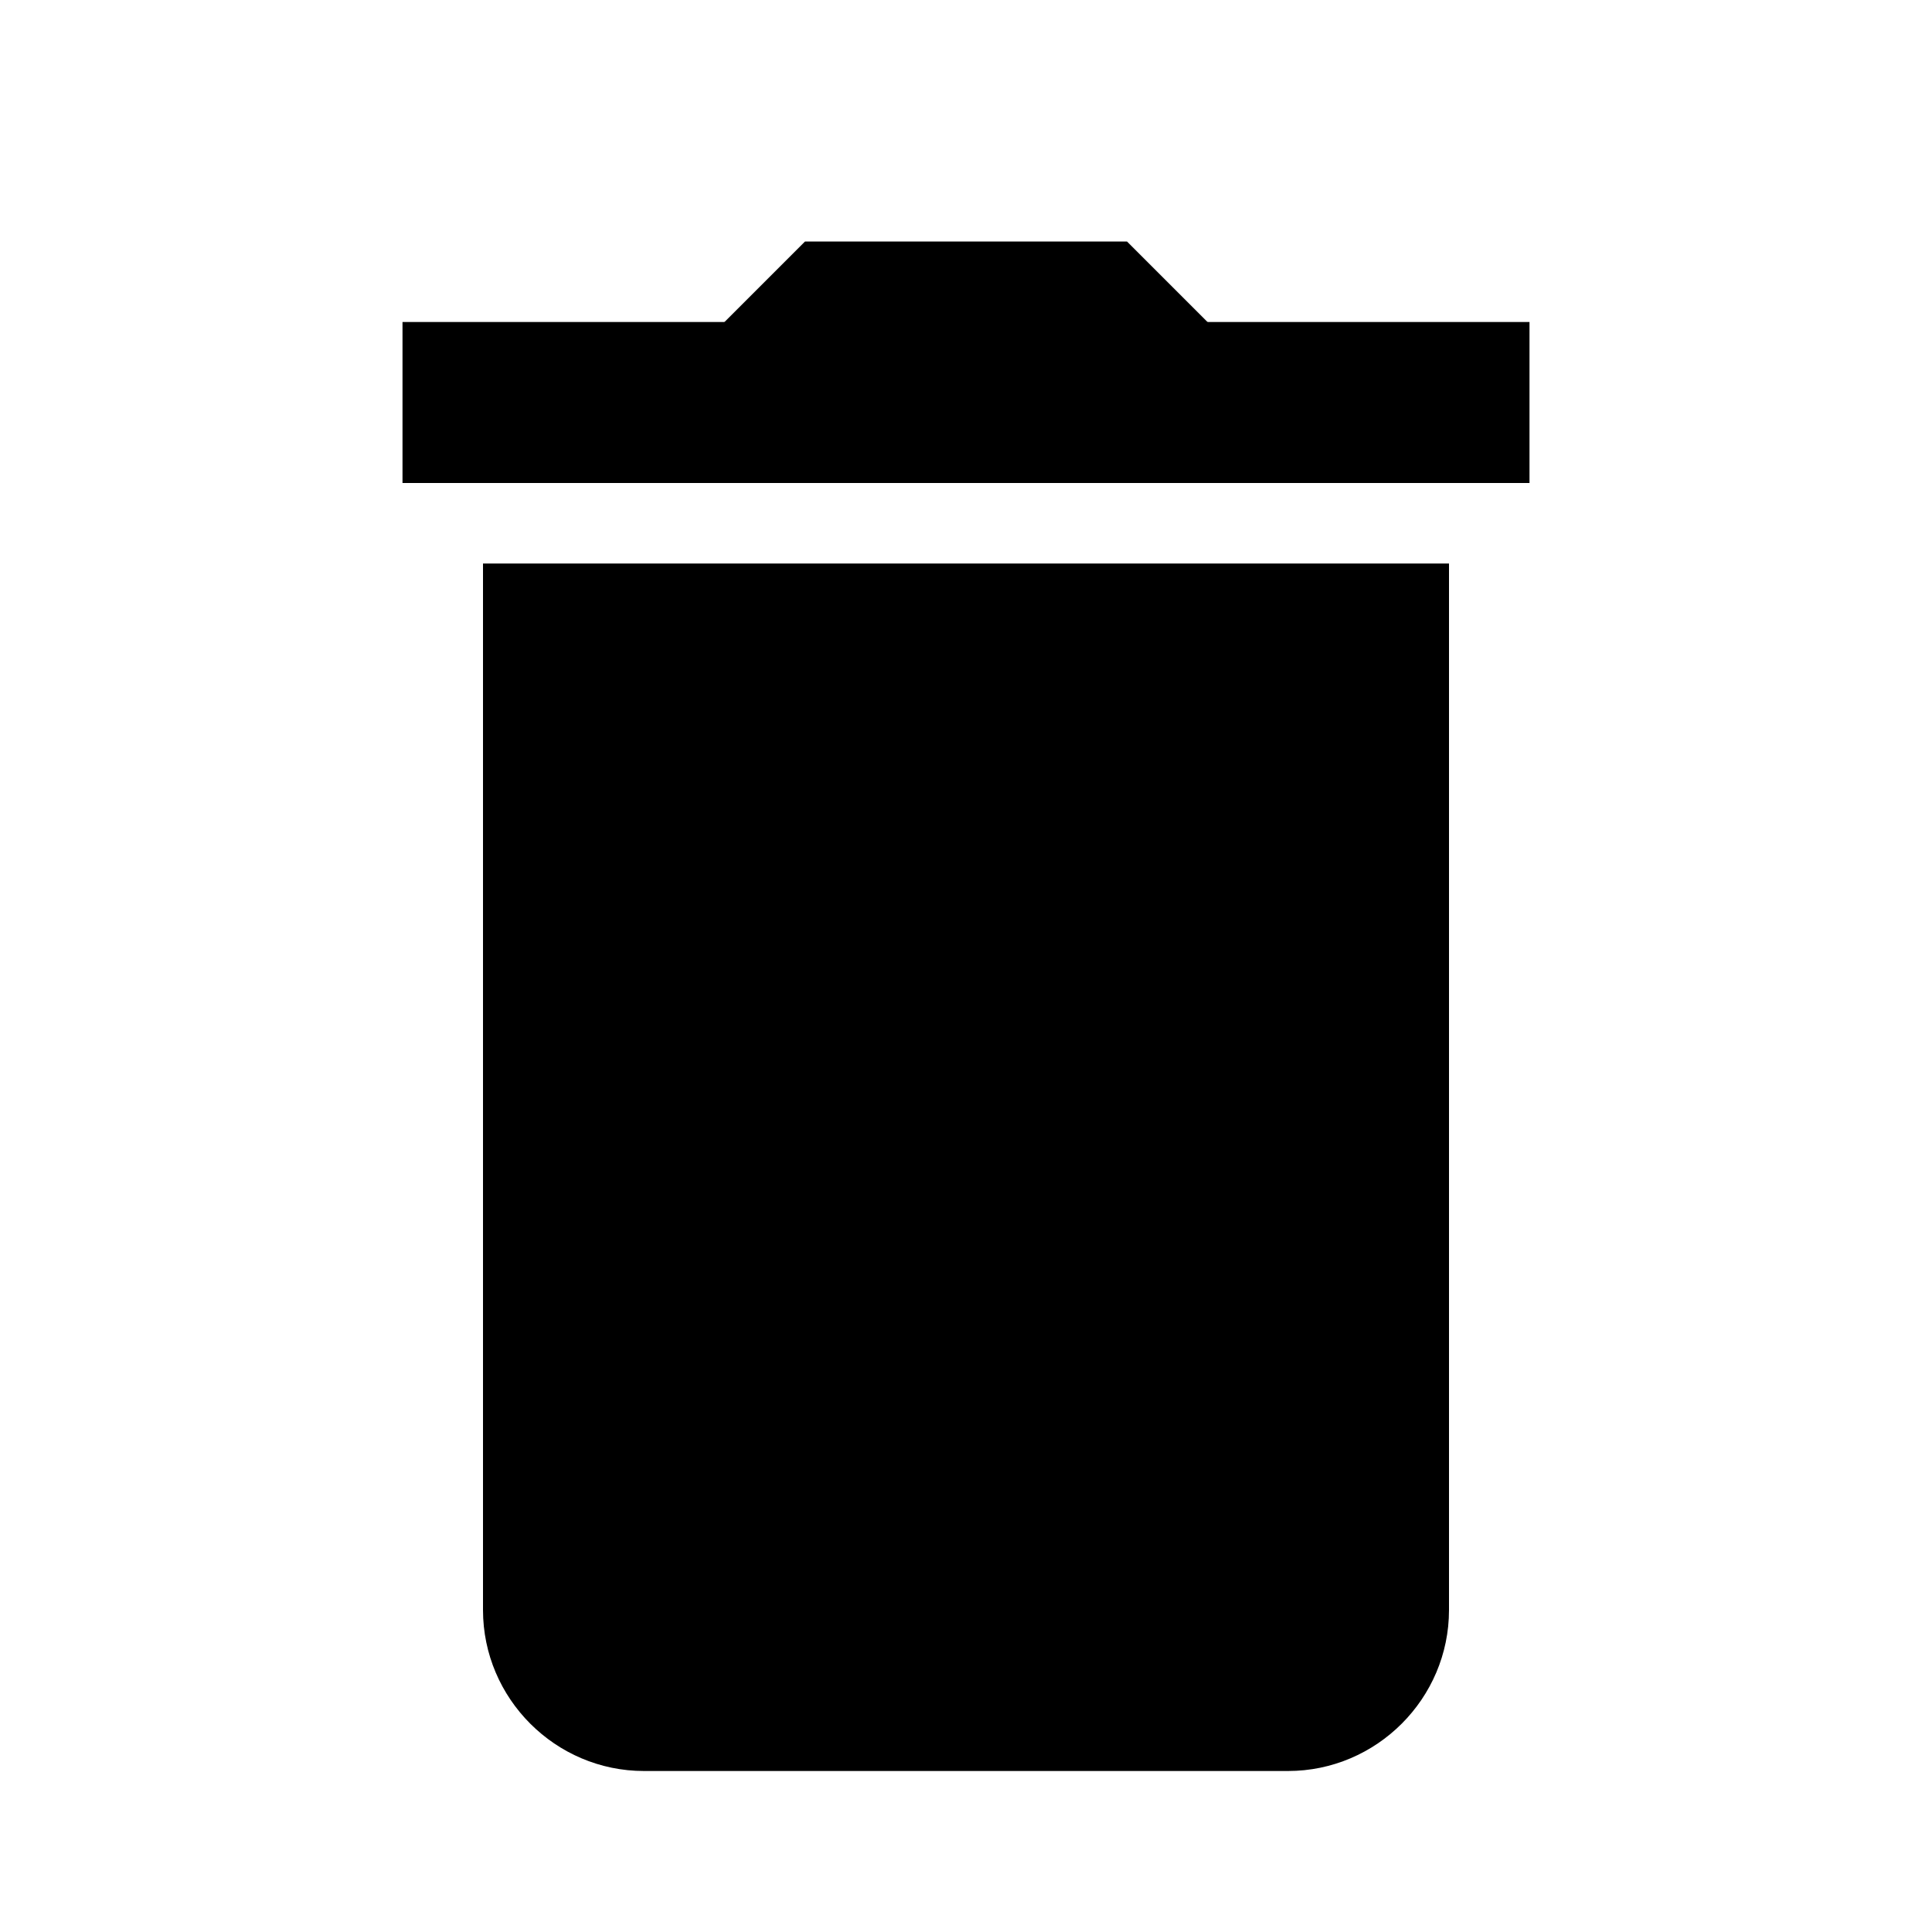
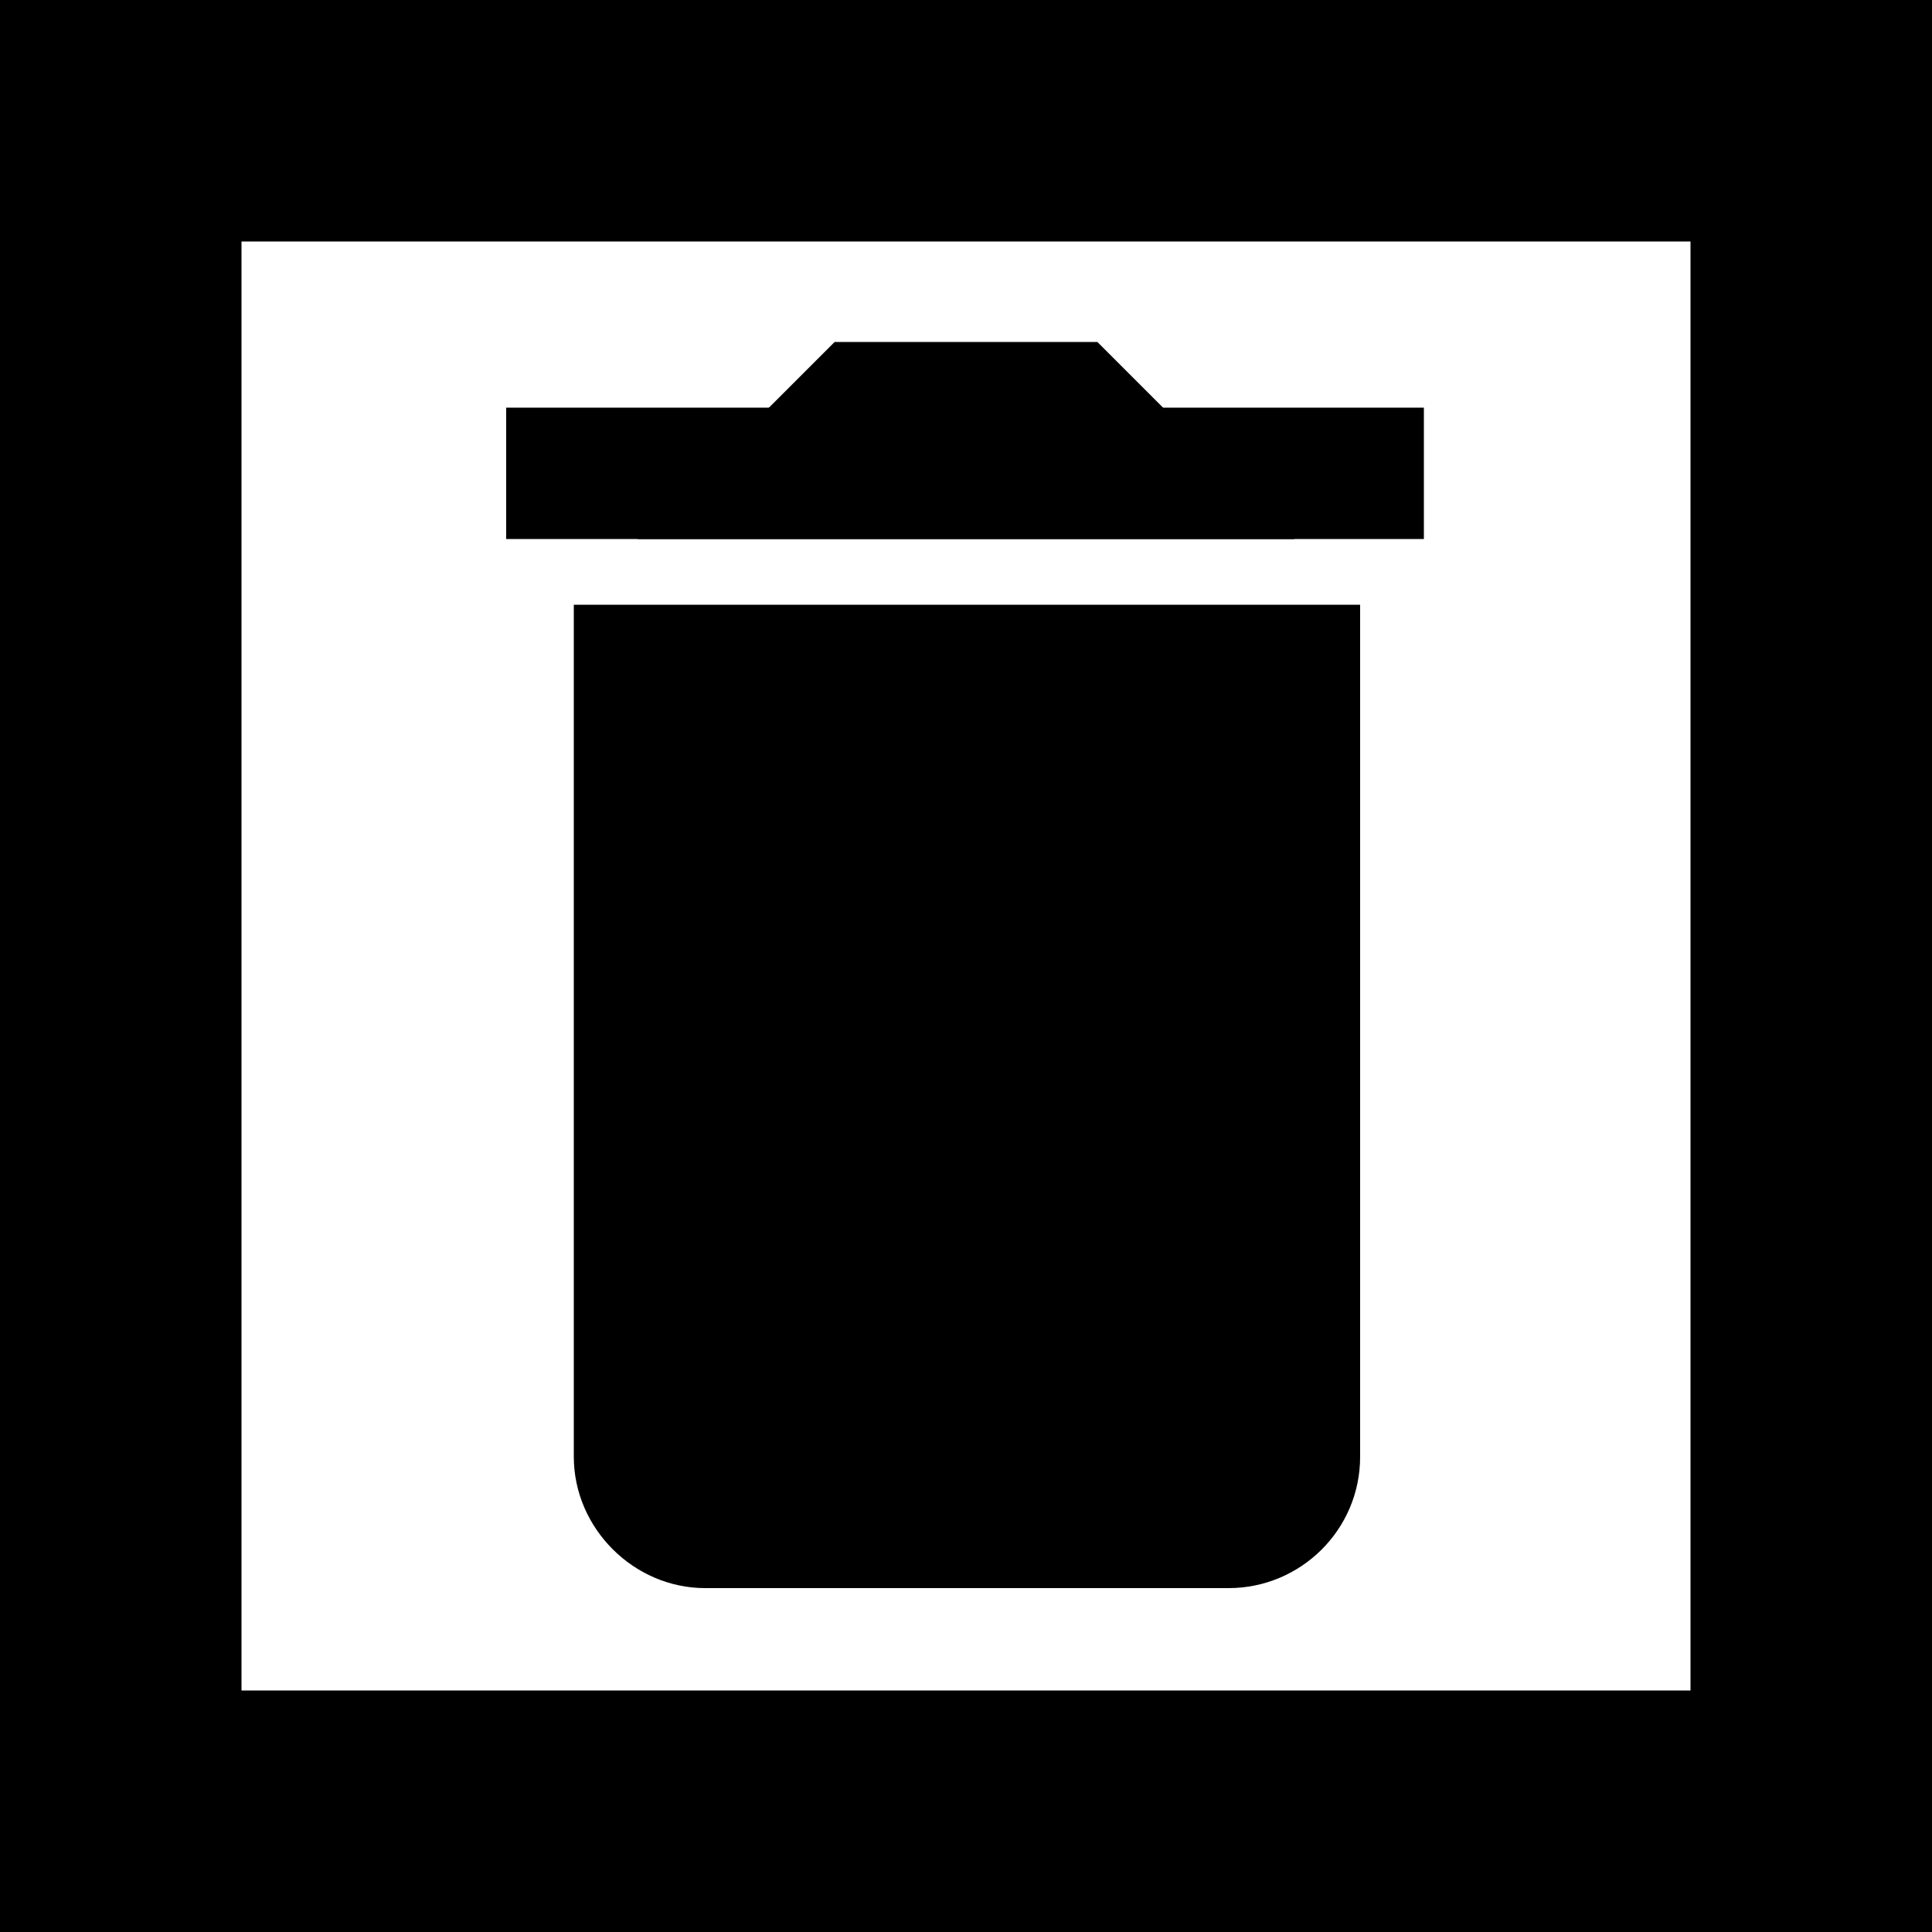
- <svg xmlns="http://www.w3.org/2000/svg" version="1.0" id="Layer_1" x="0px" y="0px" viewBox="0 0 24 24" enable-background="new 0 0 24 24" xml:space="preserve" height="100px" width="100px">
-   <path d="M18,20V7H6v13c0,1.1,0.9,2,2,2h8C17.1,22,18,21.1,18,20z" />
-   <rect x="5" y="4" width="14" height="2" />
-   <polygon points="17,6 14,3 10,3 7,6 " />
+ <svg xmlns="http://www.w3.org/2000/svg" version="1.1" id="Layer_1" x="0px" y="0px" viewBox="-370 248.3 100 100" enable-background="new -370 248.3 100 100" xml:space="preserve">
+   <path d="M-299.6,323.7v-44.1h-40.7v44.1c0,3.7,3.1,6.8,6.8,6.8h27.1C-302.7,330.5-299.6,327.5-299.6,323.7z" />
+   <rect x="-343.8" y="269.4" width="47.5" height="6.8" />
+   <polygon points="-303,276.2 -313.2,266 -326.8,266 -337,276.2 " />
+   <path d="M-370,248.3v100h100v-100L-370,248.3L-370,248.3z M-332.5,335.8h-25v-75h75v75h-25" />
</svg>
